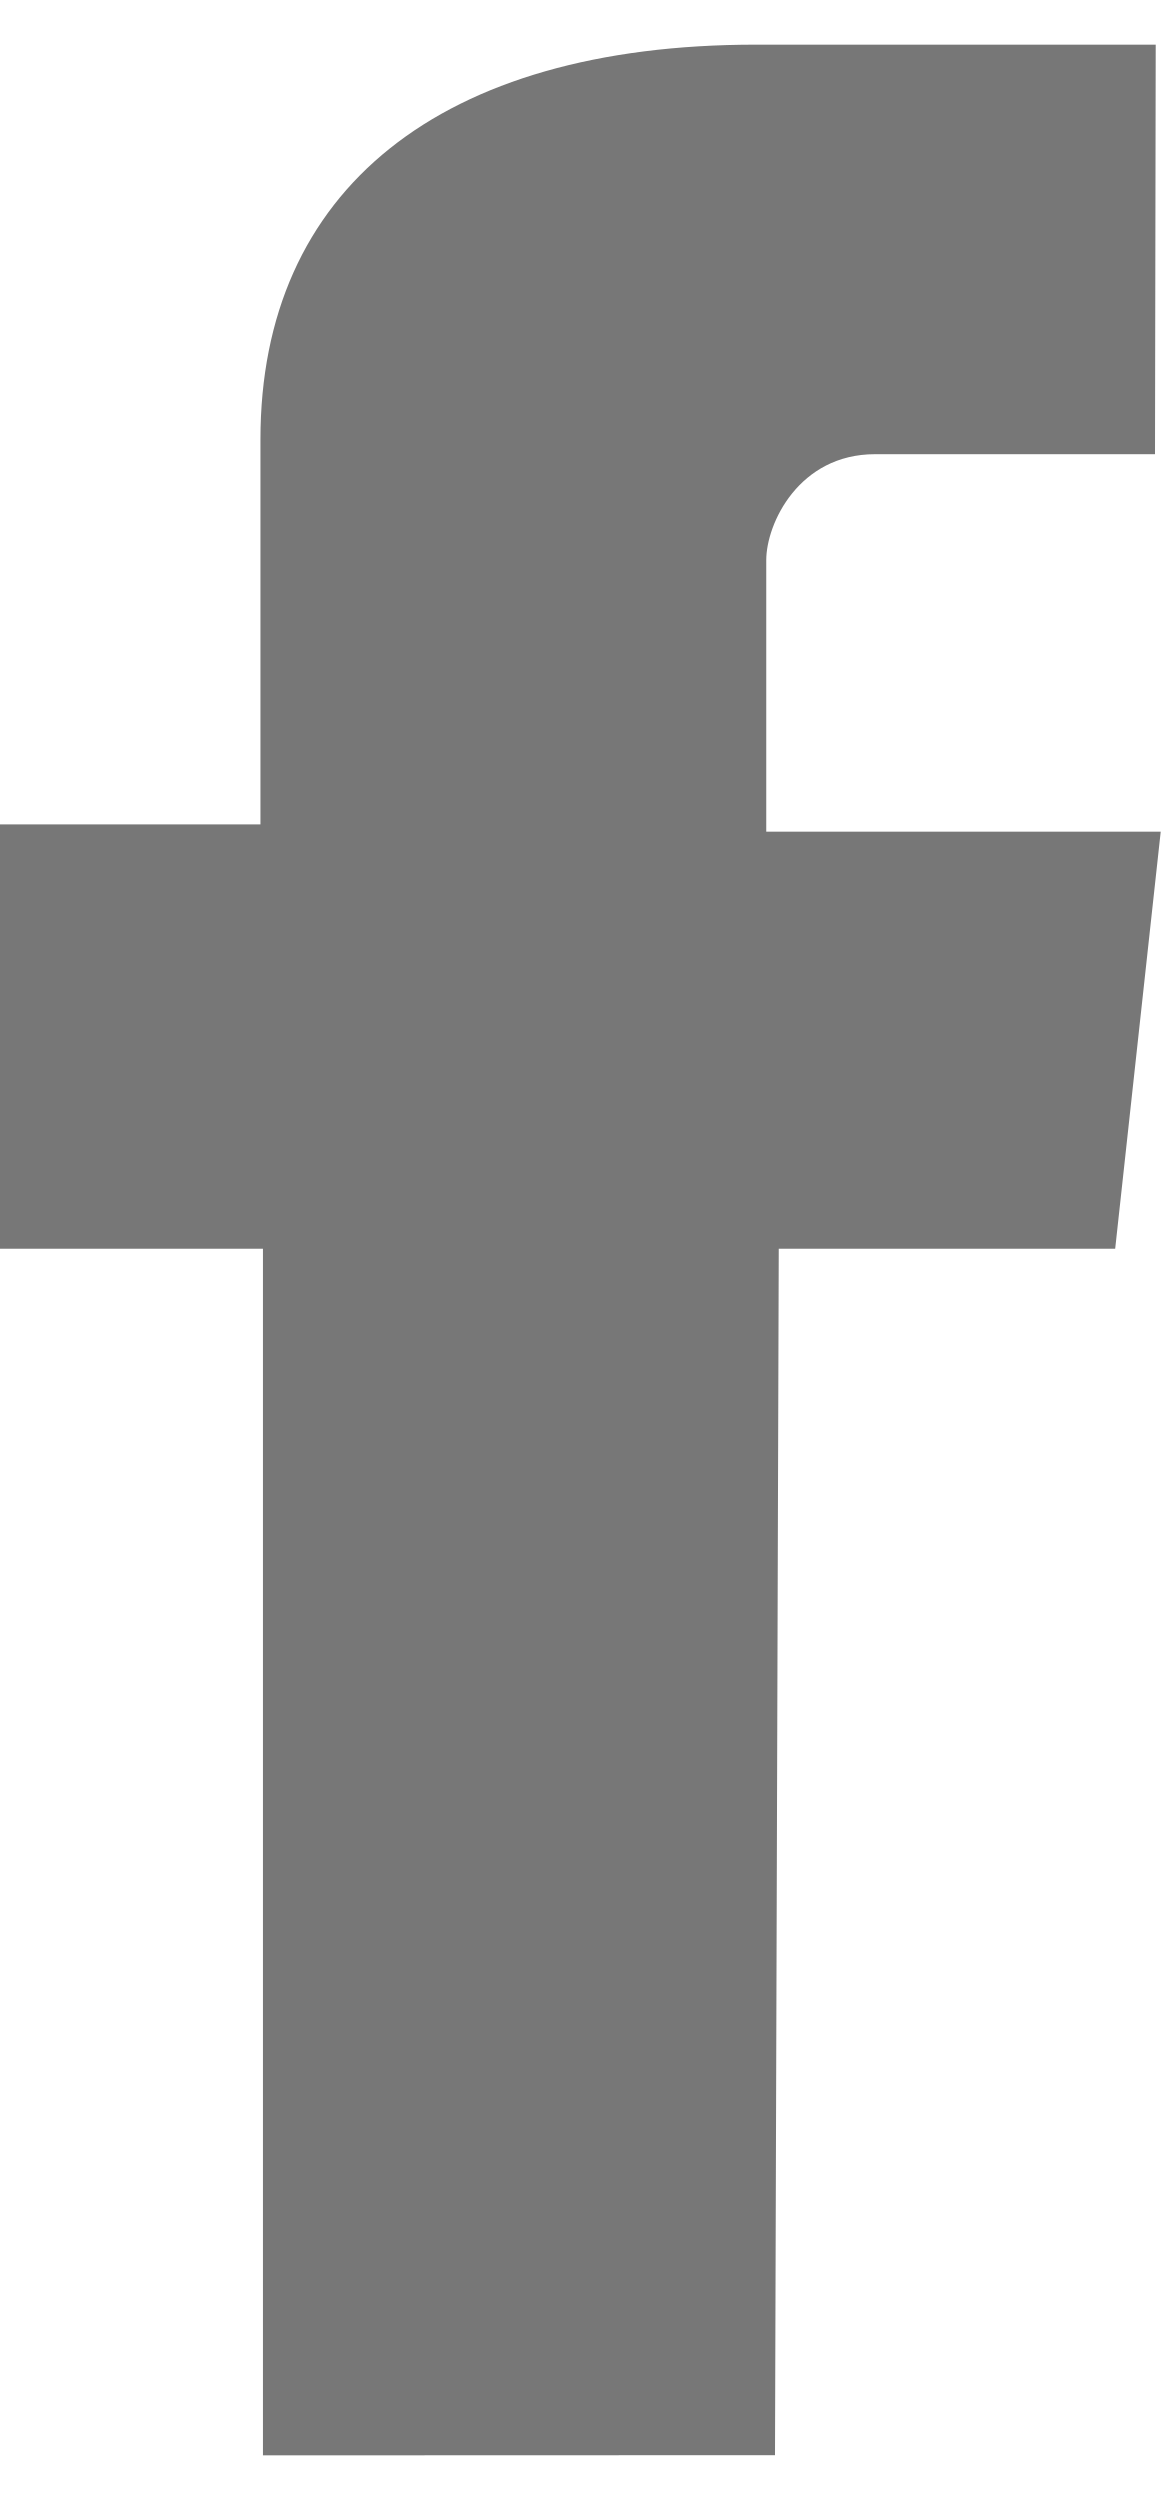
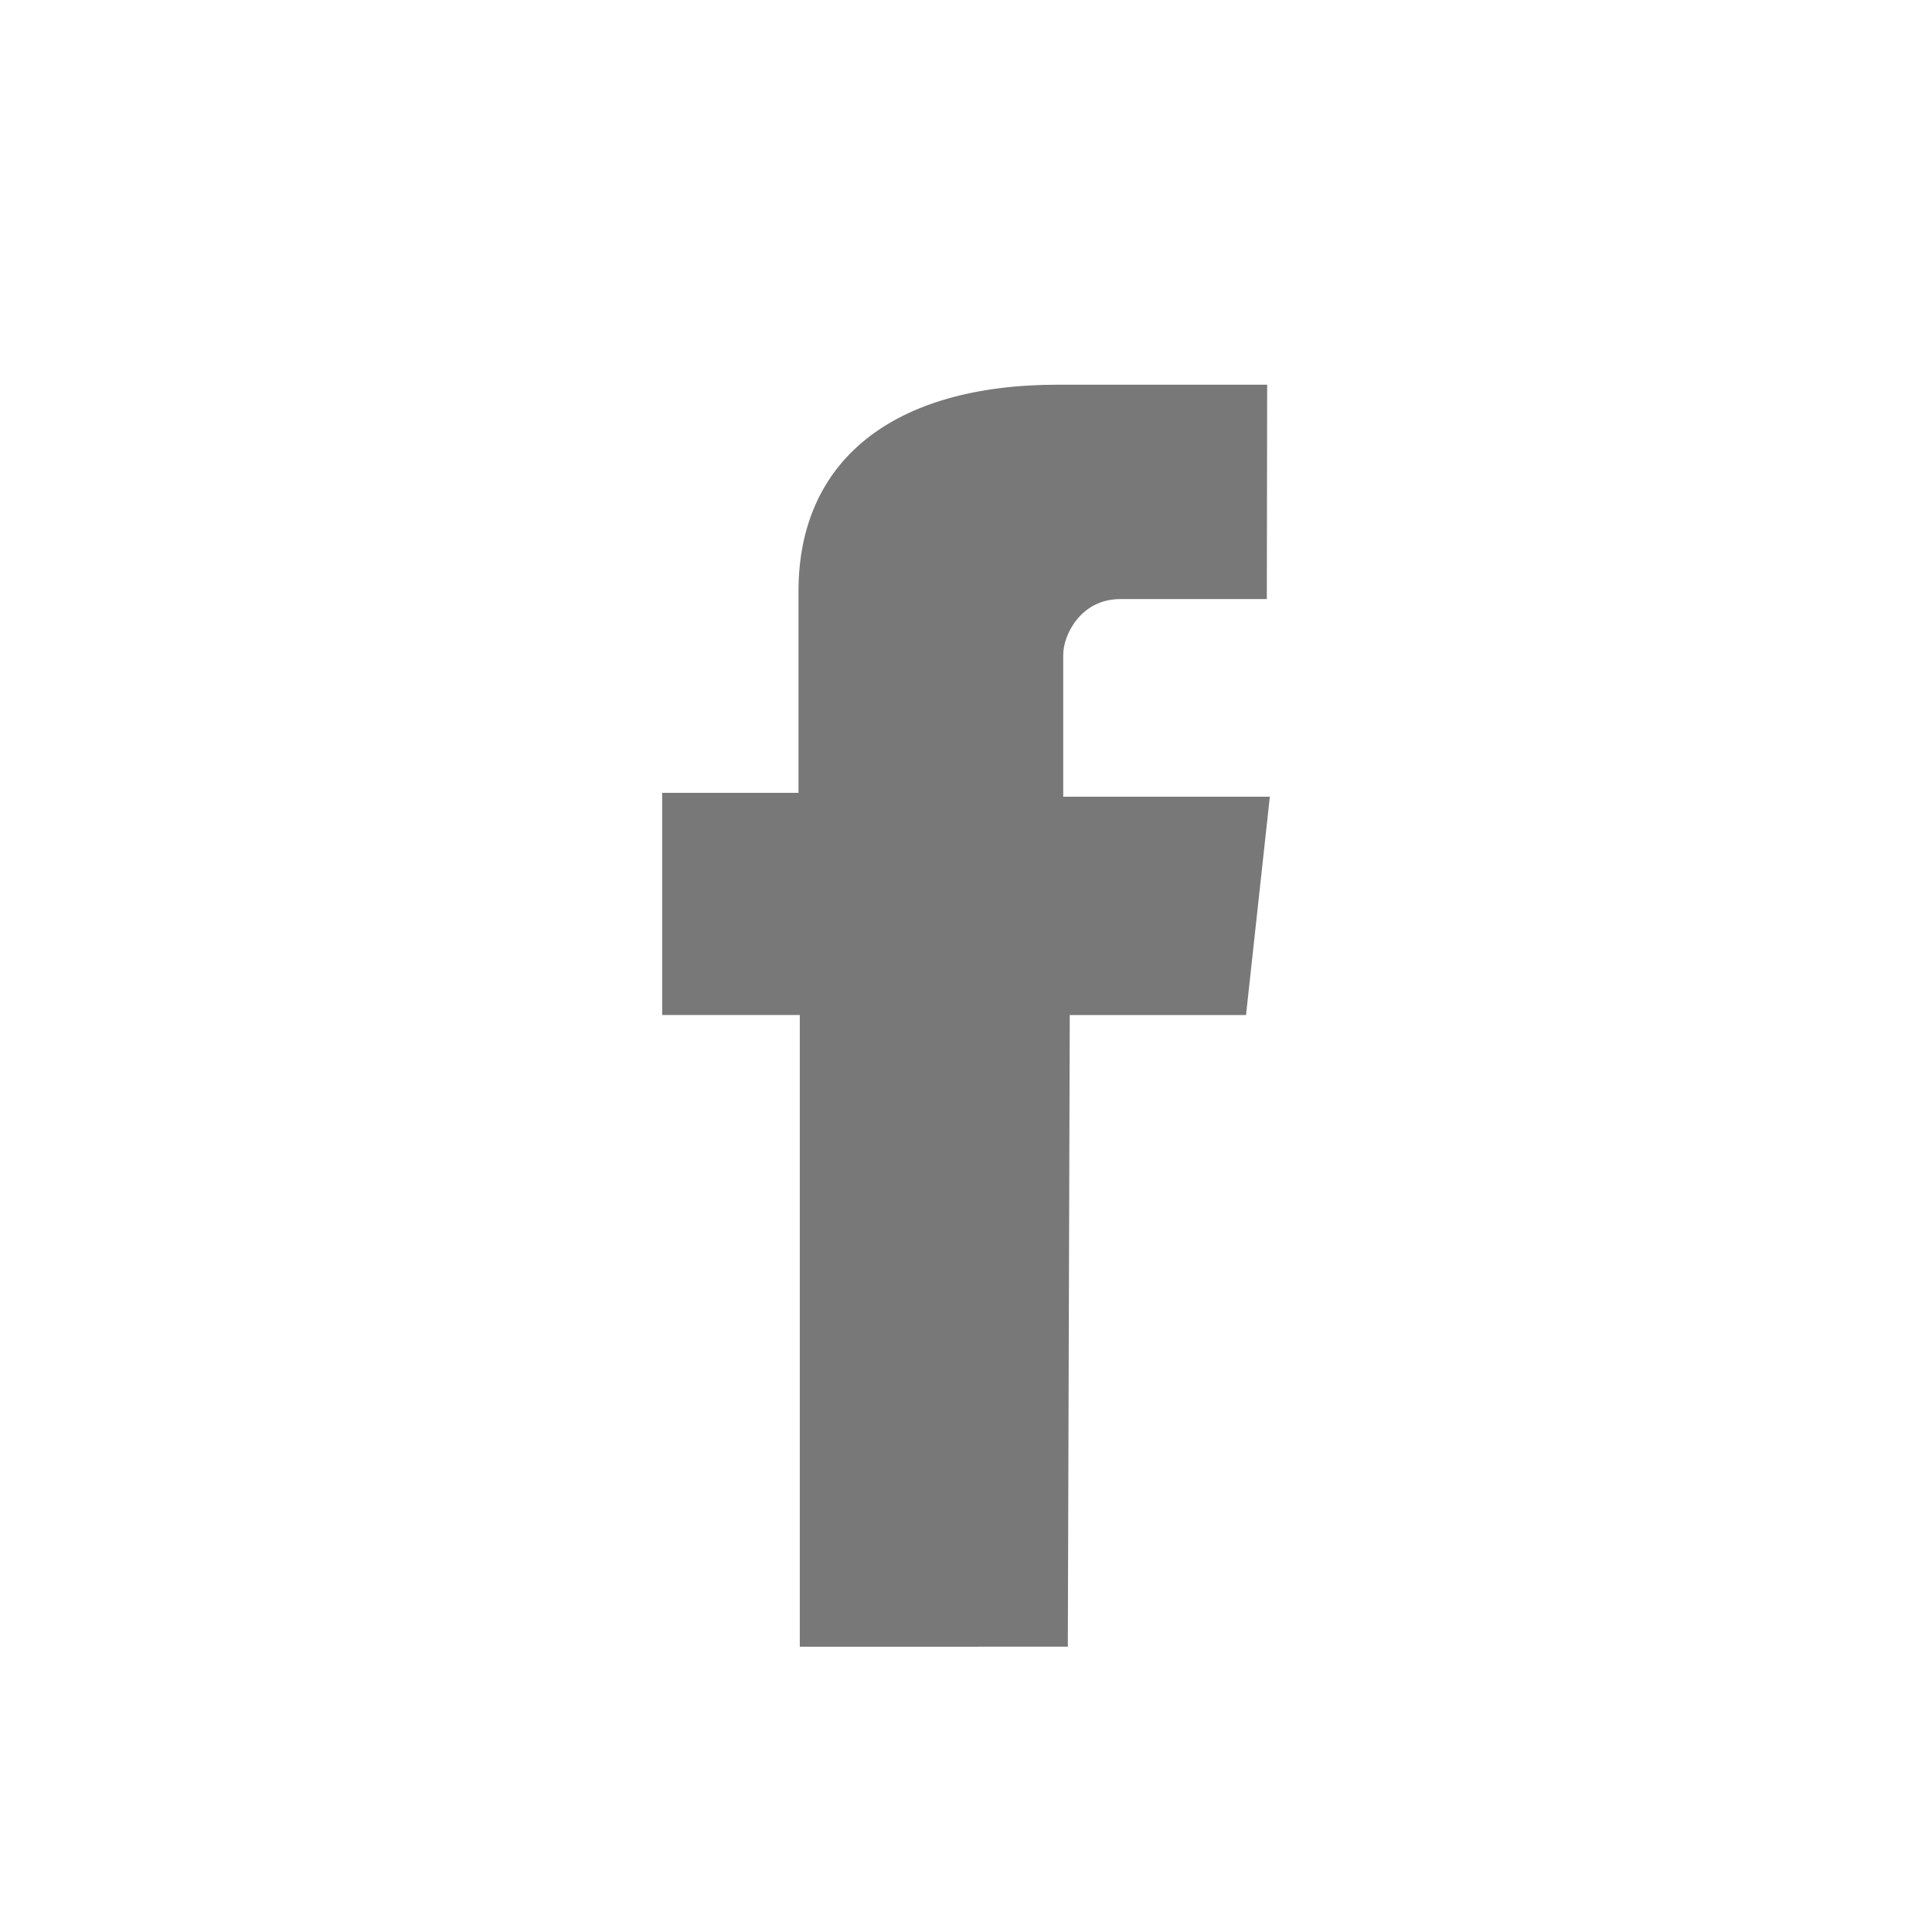
- <svg xmlns="http://www.w3.org/2000/svg" version="1.1" id="Layer_1" x="0px" y="0px" width="13px" height="28px" viewBox="6.5 13 13 28" enable-background="new 6.5 13 13 28" xml:space="preserve">
-   <path fill="#777777" d="M9.445,40.5V26.986H6.5v-4.753h2.917c0,0,0-1.52,0-4.312s2.011-4.421,5.552-4.421c3.54,0,4.475,0,4.475,0  l-0.008,4.587c0,0-2.287,0-3.136,0c-0.85,0-1.218,0.774-1.218,1.188c0,0.415,0,3.04,0,3.04H19.5l-0.51,4.671h-3.768l-0.042,13.512  L9.445,40.5z" />
+ <svg xmlns="http://www.w3.org/2000/svg" version="1.1" id="Layer_1" x="0px" y="0px" width="34px" height="34px" viewBox="-10.5 -3 34 34" enable-background="new -10.5 -3 34 34" xml:space="preserve">
+   <path fill="#787878" d="M3.575,25.98V14.862H1.153v-3.909h2.399c0,0,0-1.25,0-3.547S5.208,3.77,8.118,3.77c2.912,0,3.682,0,3.682,0  l-0.006,3.773c0,0-1.882,0-2.58,0c-0.699,0-1.003,0.637-1.003,0.978c0,0.34,0,2.5,0,2.5h3.636l-0.419,3.842H8.326L8.292,25.979  L3.575,25.98z" />
</svg>
